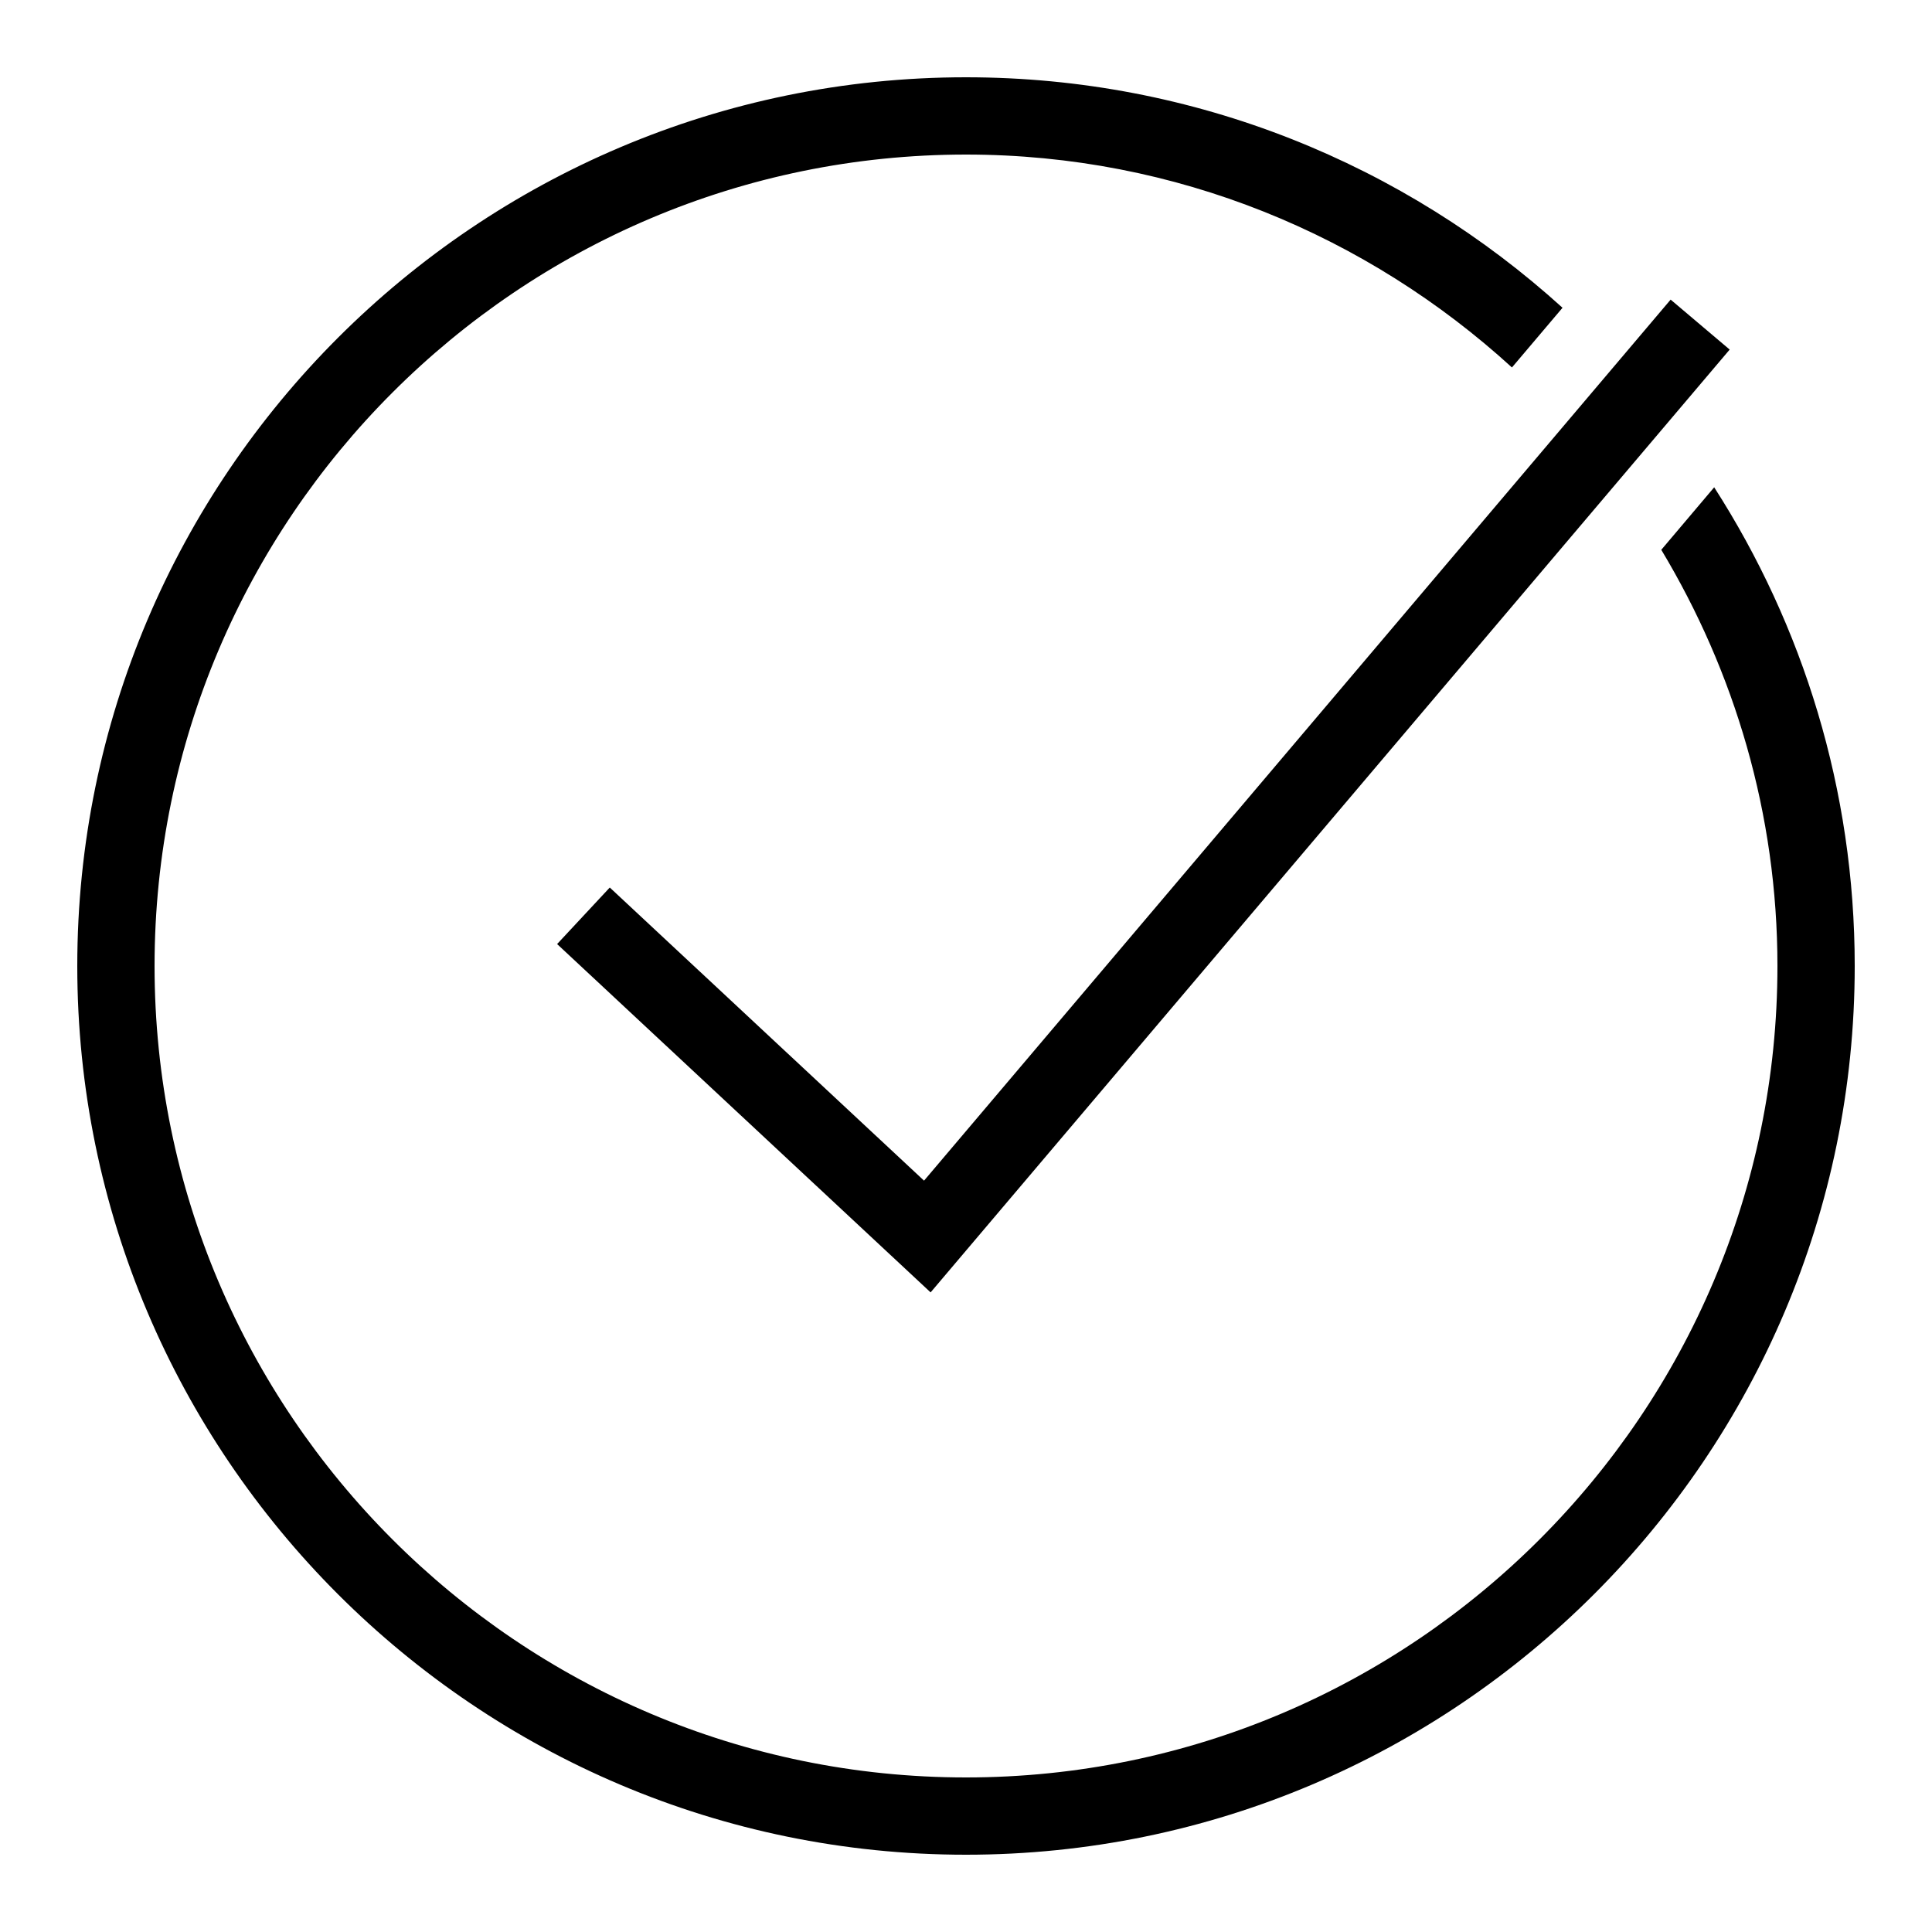
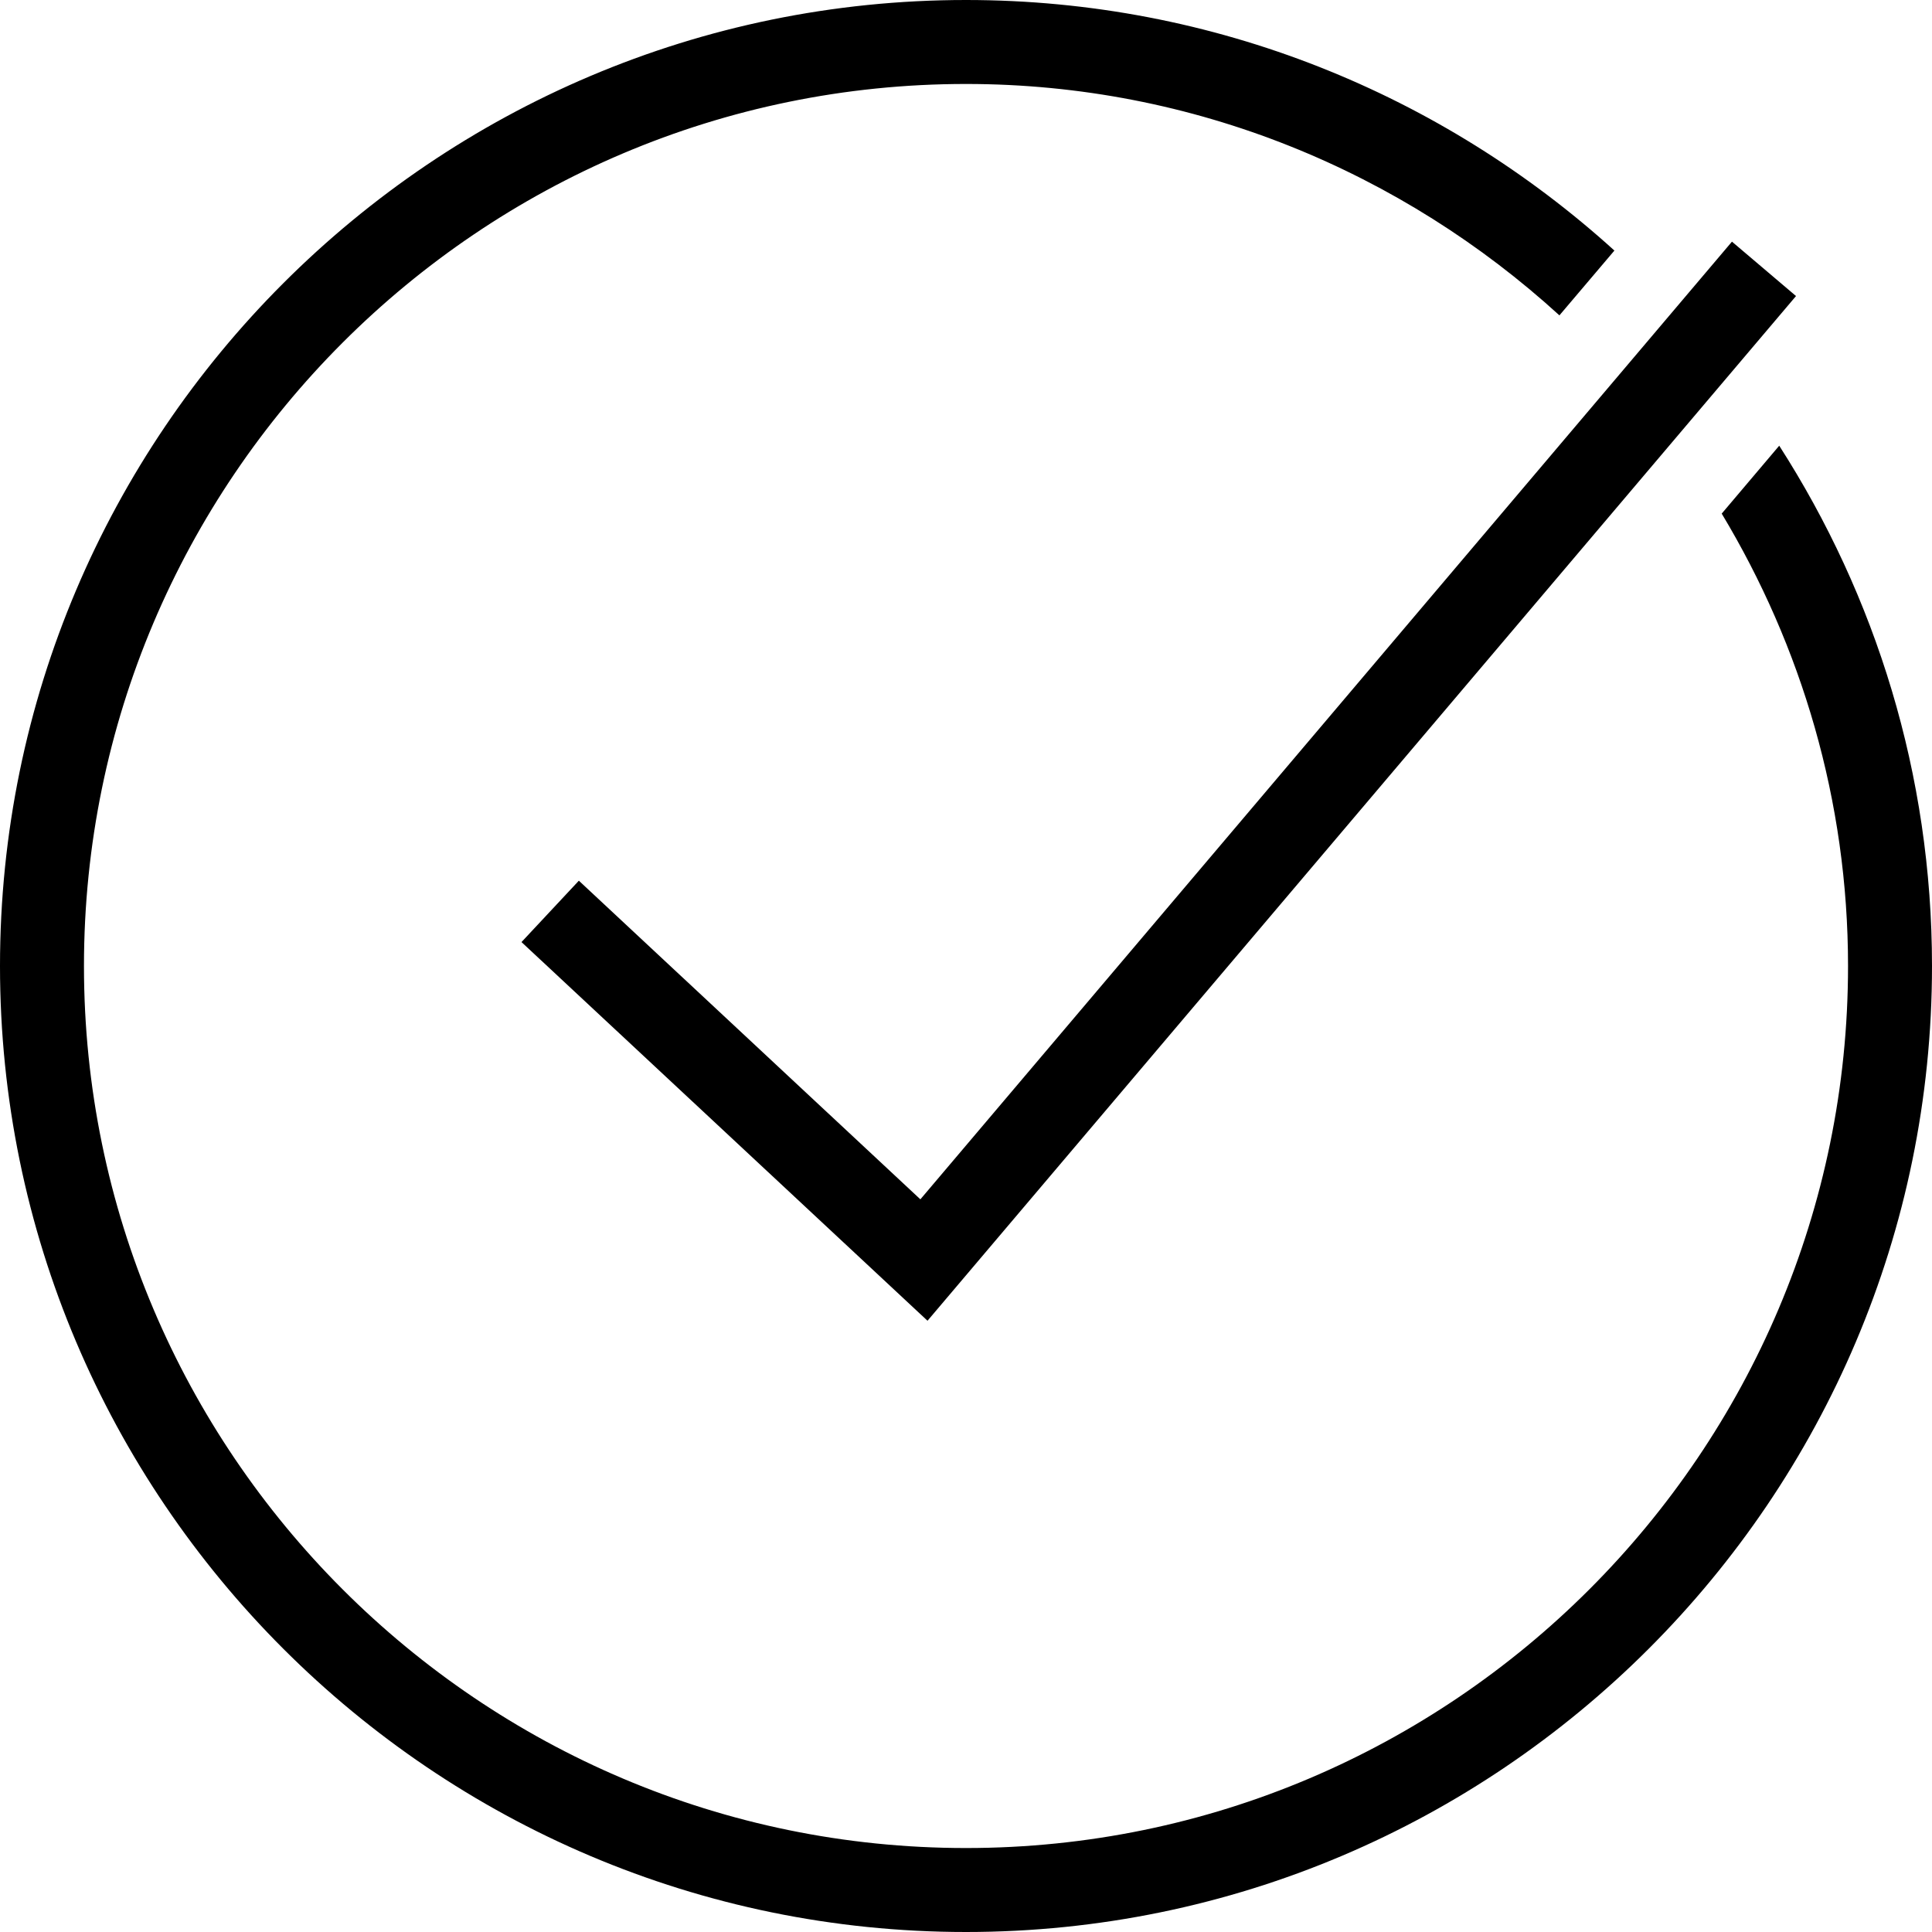
- <svg xmlns="http://www.w3.org/2000/svg" x="0px" y="0px" width="100" height="100" viewBox="0 0 50 50">
-   <path d="M 25 2 C 12.317 2 2 12.317 2 25 C 2 37.683 12.317 48 25 48 C 37.683 48 48 37.683 48 25 C 48 20.44 46.66 16.189 44.363 12.611 L 42.994 14.229 C 44.889 17.383 46 21.06 46 25 C 46 36.579 36.579 46 25 46 C 13.421 46 4 36.579 4 25 C 4 13.421 13.421 4 25 4 C 30.443 4 35.394 6.1 39.129 9.51 L 40.438 7.965 C 36.352 4.26 30.935 2 25 2 z M 43.236 7.754 L 23.914 30.555 L 15.781 22.969 L 14.418 24.432 L 24.084 33.447 L 44.764 9.047 L 43.236 7.754 z" />
+ <svg xmlns="http://www.w3.org/2000/svg" width="13" height="13" viewBox="0 0 13 13" fill="none">
+   <path d="M6.5 0C2.916 0 0 2.916 0 6.5C0 10.084 2.916 13 6.5 13C10.084 13 13 10.084 13 6.5C13 5.211 12.621 4.01 11.972 2.999L11.585 3.456C12.121 4.347 12.435 5.387 12.435 6.5C12.435 9.772 9.772 12.435 6.5 12.435C3.228 12.435 0.565 9.772 0.565 6.5C0.565 3.228 3.228 0.565 6.5 0.565C8.038 0.565 9.437 1.159 10.493 2.122L10.863 1.686C9.708 0.639 8.177 0 6.5 0ZM11.654 1.626L6.193 8.07L3.895 5.926L3.509 6.339L6.241 8.887L12.085 1.992L11.654 1.626Z" fill="black" />
</svg>
